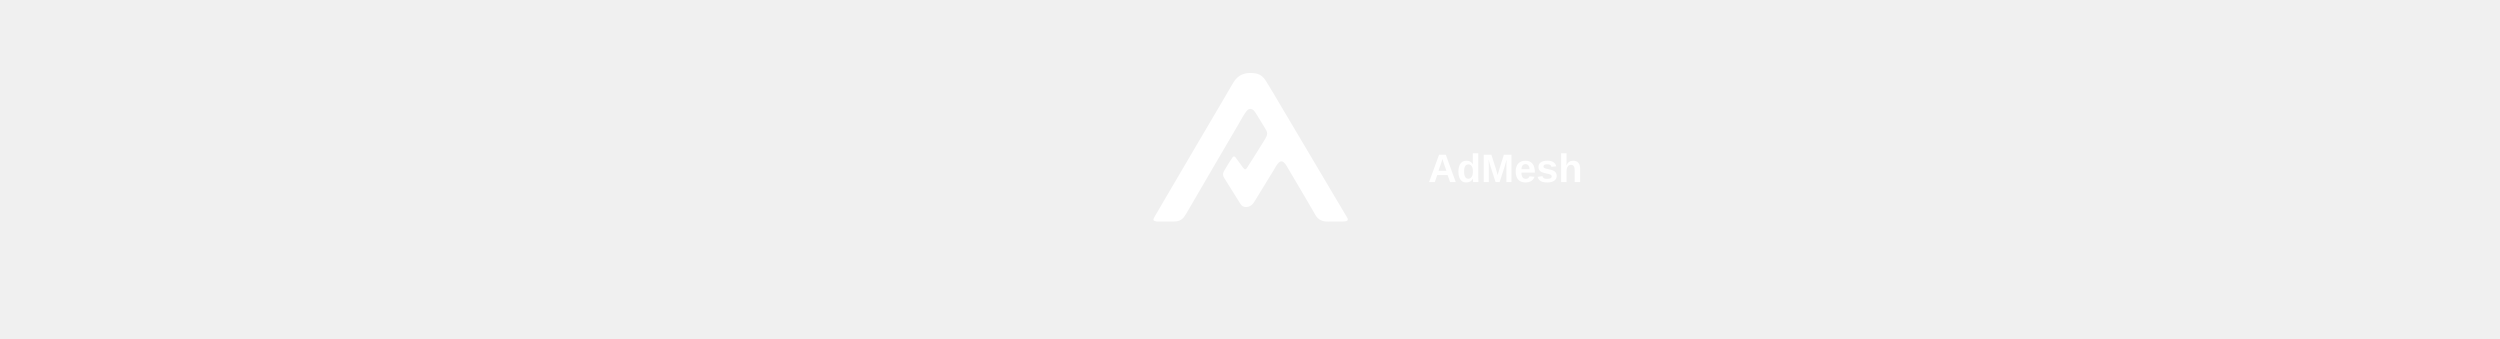
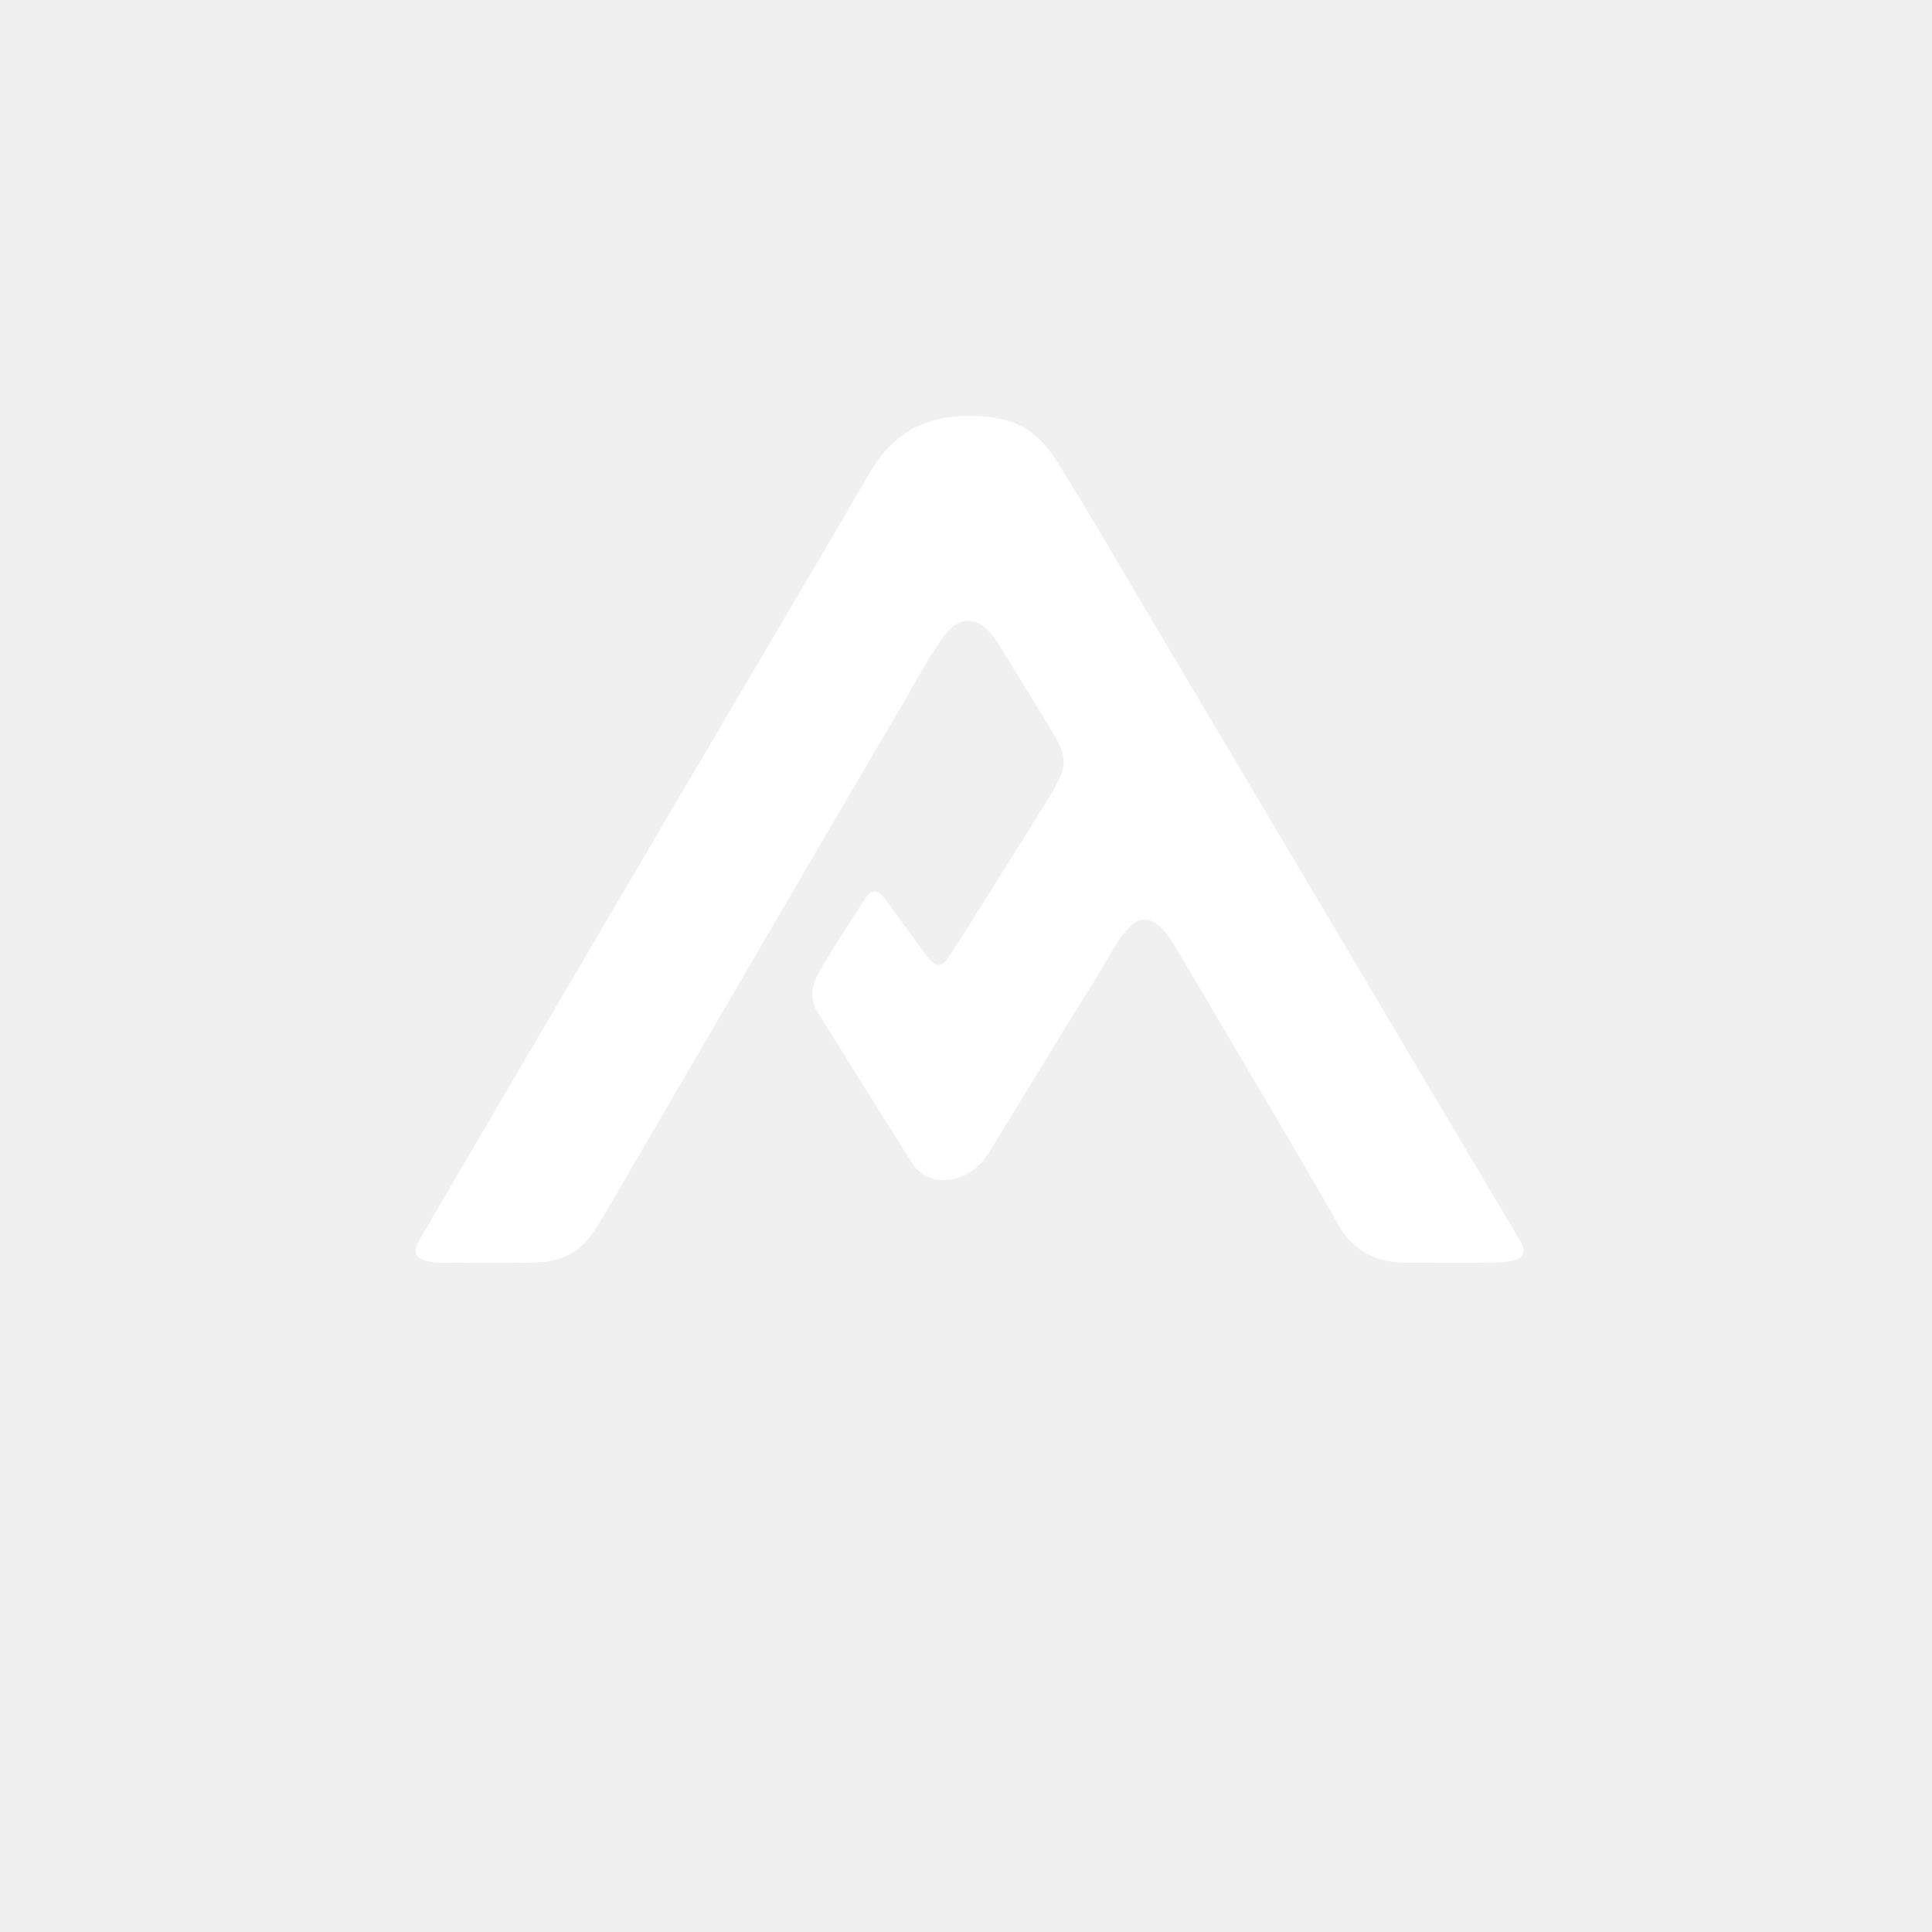
- <svg xmlns="http://www.w3.org/2000/svg" version="1.1" id="Layer_1" x="0px" y="0px" width="177" height="24" viewBox="0 0 1024 1024" enable-background="new 0 0 1024 1024" xml:space="preserve">
-   <path fill="#FFFFFF" opacity="1" stroke="none" d=" M553.721,381.225   C545.437,367.717 537.375,354.497 529.241,341.323   C527.933,339.206 526.437,337.17 524.799,335.298   C517.251,326.676 508.318,326.897 501.275,335.987   C492.363,347.491 485.885,360.527 478.531,372.993   C452.896,416.449 427.495,460.044 402.057,503.616   C374.685,550.498 347.383,597.422 320.009,644.303   C317.829,648.035 315.473,651.686 312.938,655.185   C305.422,665.557 294.517,669.034 282.408,669.23   C265.915,669.497 249.413,669.295 232.915,669.277   C231.754,669.276 230.574,669.24 229.434,669.04   C219.51,667.299 218.101,664.425 223.23,655.61   C237.213,631.576 251.294,607.6 265.362,583.615   C293.077,536.359 320.787,489.1 348.542,441.867   C372.077,401.817 395.687,361.811 419.237,321.77   C433.081,298.231 447.044,274.761 460.636,251.077   C471.626,231.928 487.481,221.314 509.861,220.526   C517.063,220.273 524.105,220.655 531.072,222.175   C543.537,224.895 552.545,232.613 559.196,243.065   C575.557,268.774 590.664,295.244 606.226,321.436   C633.608,367.521 660.949,413.63 688.294,459.737   C714.284,503.558 740.25,547.394 766.242,591.214   C778.814,612.409 791.426,633.581 804.007,654.771   C805.026,656.488 806.163,658.181 806.87,660.029   C808.403,664.037 806.879,667.077 802.724,667.987   C799.499,668.693 796.161,669.19 792.868,669.219   C777.371,669.354 761.872,669.238 746.374,669.321   C730.165,669.408 717.61,663.756 709.212,648.891   C693.08,620.336 676.227,592.188 659.617,563.904   C647.393,543.088 635.099,522.314 622.792,501.547   C620.41,497.528 617.757,493.658 614.179,490.587   C609.026,486.163 603.956,486.269 599.12,490.949   C592.307,497.544 588.473,506.211 583.579,514.094   C563.994,545.639 544.689,577.357 525.336,609.045   C520.762,616.534 515.098,622.534 506.193,624.69   C496.598,627.013 488.5,624.378 483.178,616.005   C466.481,589.729 450.053,563.281 433.582,536.862   C429.392,530.141 429.746,523.174 433.523,516.458   C441.364,502.516 450.185,489.172 458.926,475.79   C461.888,471.256 465.557,471.602 468.84,476.112   C475.99,485.936 483.168,495.74 490.338,505.551   C490.73,506.088 491.119,506.631 491.551,507.136   C496.621,513.072 498.952,513.088 503.29,506.489   C510.148,496.052 516.748,485.445 523.388,474.867   C534.718,456.817 546.018,438.749 557.266,420.649   C558.842,418.113 560.057,415.352 561.433,412.692   C564.767,406.247 564.435,399.842 561.004,393.589   C558.762,389.503 556.289,385.544 553.721,381.225  z" />
-   <text x="1050" y="550" font-family="Arial, sans-serif" font-size="120" font-weight="bold" fill="#FFFFFF">AdMesh</text>
+ <svg xmlns="http://www.w3.org/2000/svg" version="1.1" id="Layer_1" x="0px" y="0px" width="32" height="32" viewBox="0 0 1024 1024" enable-background="new 0 0 1024 1024" xml:space="preserve">
+   <path fill="#FFFFFF" opacity="1" stroke="none" d=" M553.721,381.225  C545.437,367.717 537.375,354.497 529.241,341.323  C527.933,339.206 526.437,337.17 524.799,335.298  C517.251,326.676 508.318,326.897 501.275,335.987  C492.363,347.491 485.885,360.527 478.531,372.993  C452.896,416.449 427.495,460.044 402.057,503.616  C374.685,550.498 347.383,597.422 320.009,644.303  C317.829,648.035 315.473,651.686 312.938,655.185  C305.422,665.557 294.517,669.034 282.408,669.23  C265.915,669.497 249.413,669.295 232.915,669.277  C231.754,669.276 230.574,669.24 229.434,669.04  C219.51,667.299 218.101,664.425 223.23,655.61  C237.213,631.576 251.294,607.6 265.362,583.615  C293.077,536.359 320.787,489.1 348.542,441.867  C372.077,401.817 395.687,361.811 419.237,321.77  C433.081,298.231 447.044,274.761 460.636,251.077  C471.626,231.928 487.481,221.314 509.861,220.526  C517.063,220.273 524.105,220.655 531.072,222.175  C543.537,224.895 552.545,232.613 559.196,243.065  C575.557,268.774 590.664,295.244 606.226,321.436  C633.608,367.521 660.949,413.63 688.294,459.737  C714.284,503.558 740.25,547.394 766.242,591.214  C778.814,612.409 791.426,633.581 804.007,654.771  C805.026,656.488 806.163,658.181 806.87,660.029  C808.403,664.037 806.879,667.077 802.724,667.987  C799.499,668.693 796.161,669.19 792.868,669.219  C777.371,669.354 761.872,669.238 746.374,669.321  C730.165,669.408 717.61,663.756 709.212,648.891  C693.08,620.336 676.227,592.188 659.617,563.904  C647.393,543.088 635.099,522.314 622.792,501.547  C620.41,497.528 617.757,493.658 614.179,490.587  C609.026,486.163 603.956,486.269 599.12,490.949  C592.307,497.544 588.473,506.211 583.579,514.094  C563.994,545.639 544.689,577.357 525.336,609.045  C520.762,616.534 515.098,622.534 506.193,624.69  C496.598,627.013 488.5,624.378 483.178,616.005  C466.481,589.729 450.053,563.281 433.582,536.862  C429.392,530.141 429.746,523.174 433.523,516.458  C441.364,502.516 450.185,489.172 458.926,475.79  C461.888,471.256 465.557,471.602 468.84,476.112  C475.99,485.936 483.168,495.74 490.338,505.551  C490.73,506.088 491.119,506.631 491.551,507.136  C496.621,513.072 498.952,513.088 503.29,506.489  C510.148,496.052 516.748,485.445 523.388,474.867  C534.718,456.817 546.018,438.749 557.266,420.649  C558.842,418.113 560.057,415.352 561.433,412.692  C564.767,406.247 564.435,399.842 561.004,393.589  C558.762,389.503 556.289,385.544 553.721,381.225 z" />
</svg>
